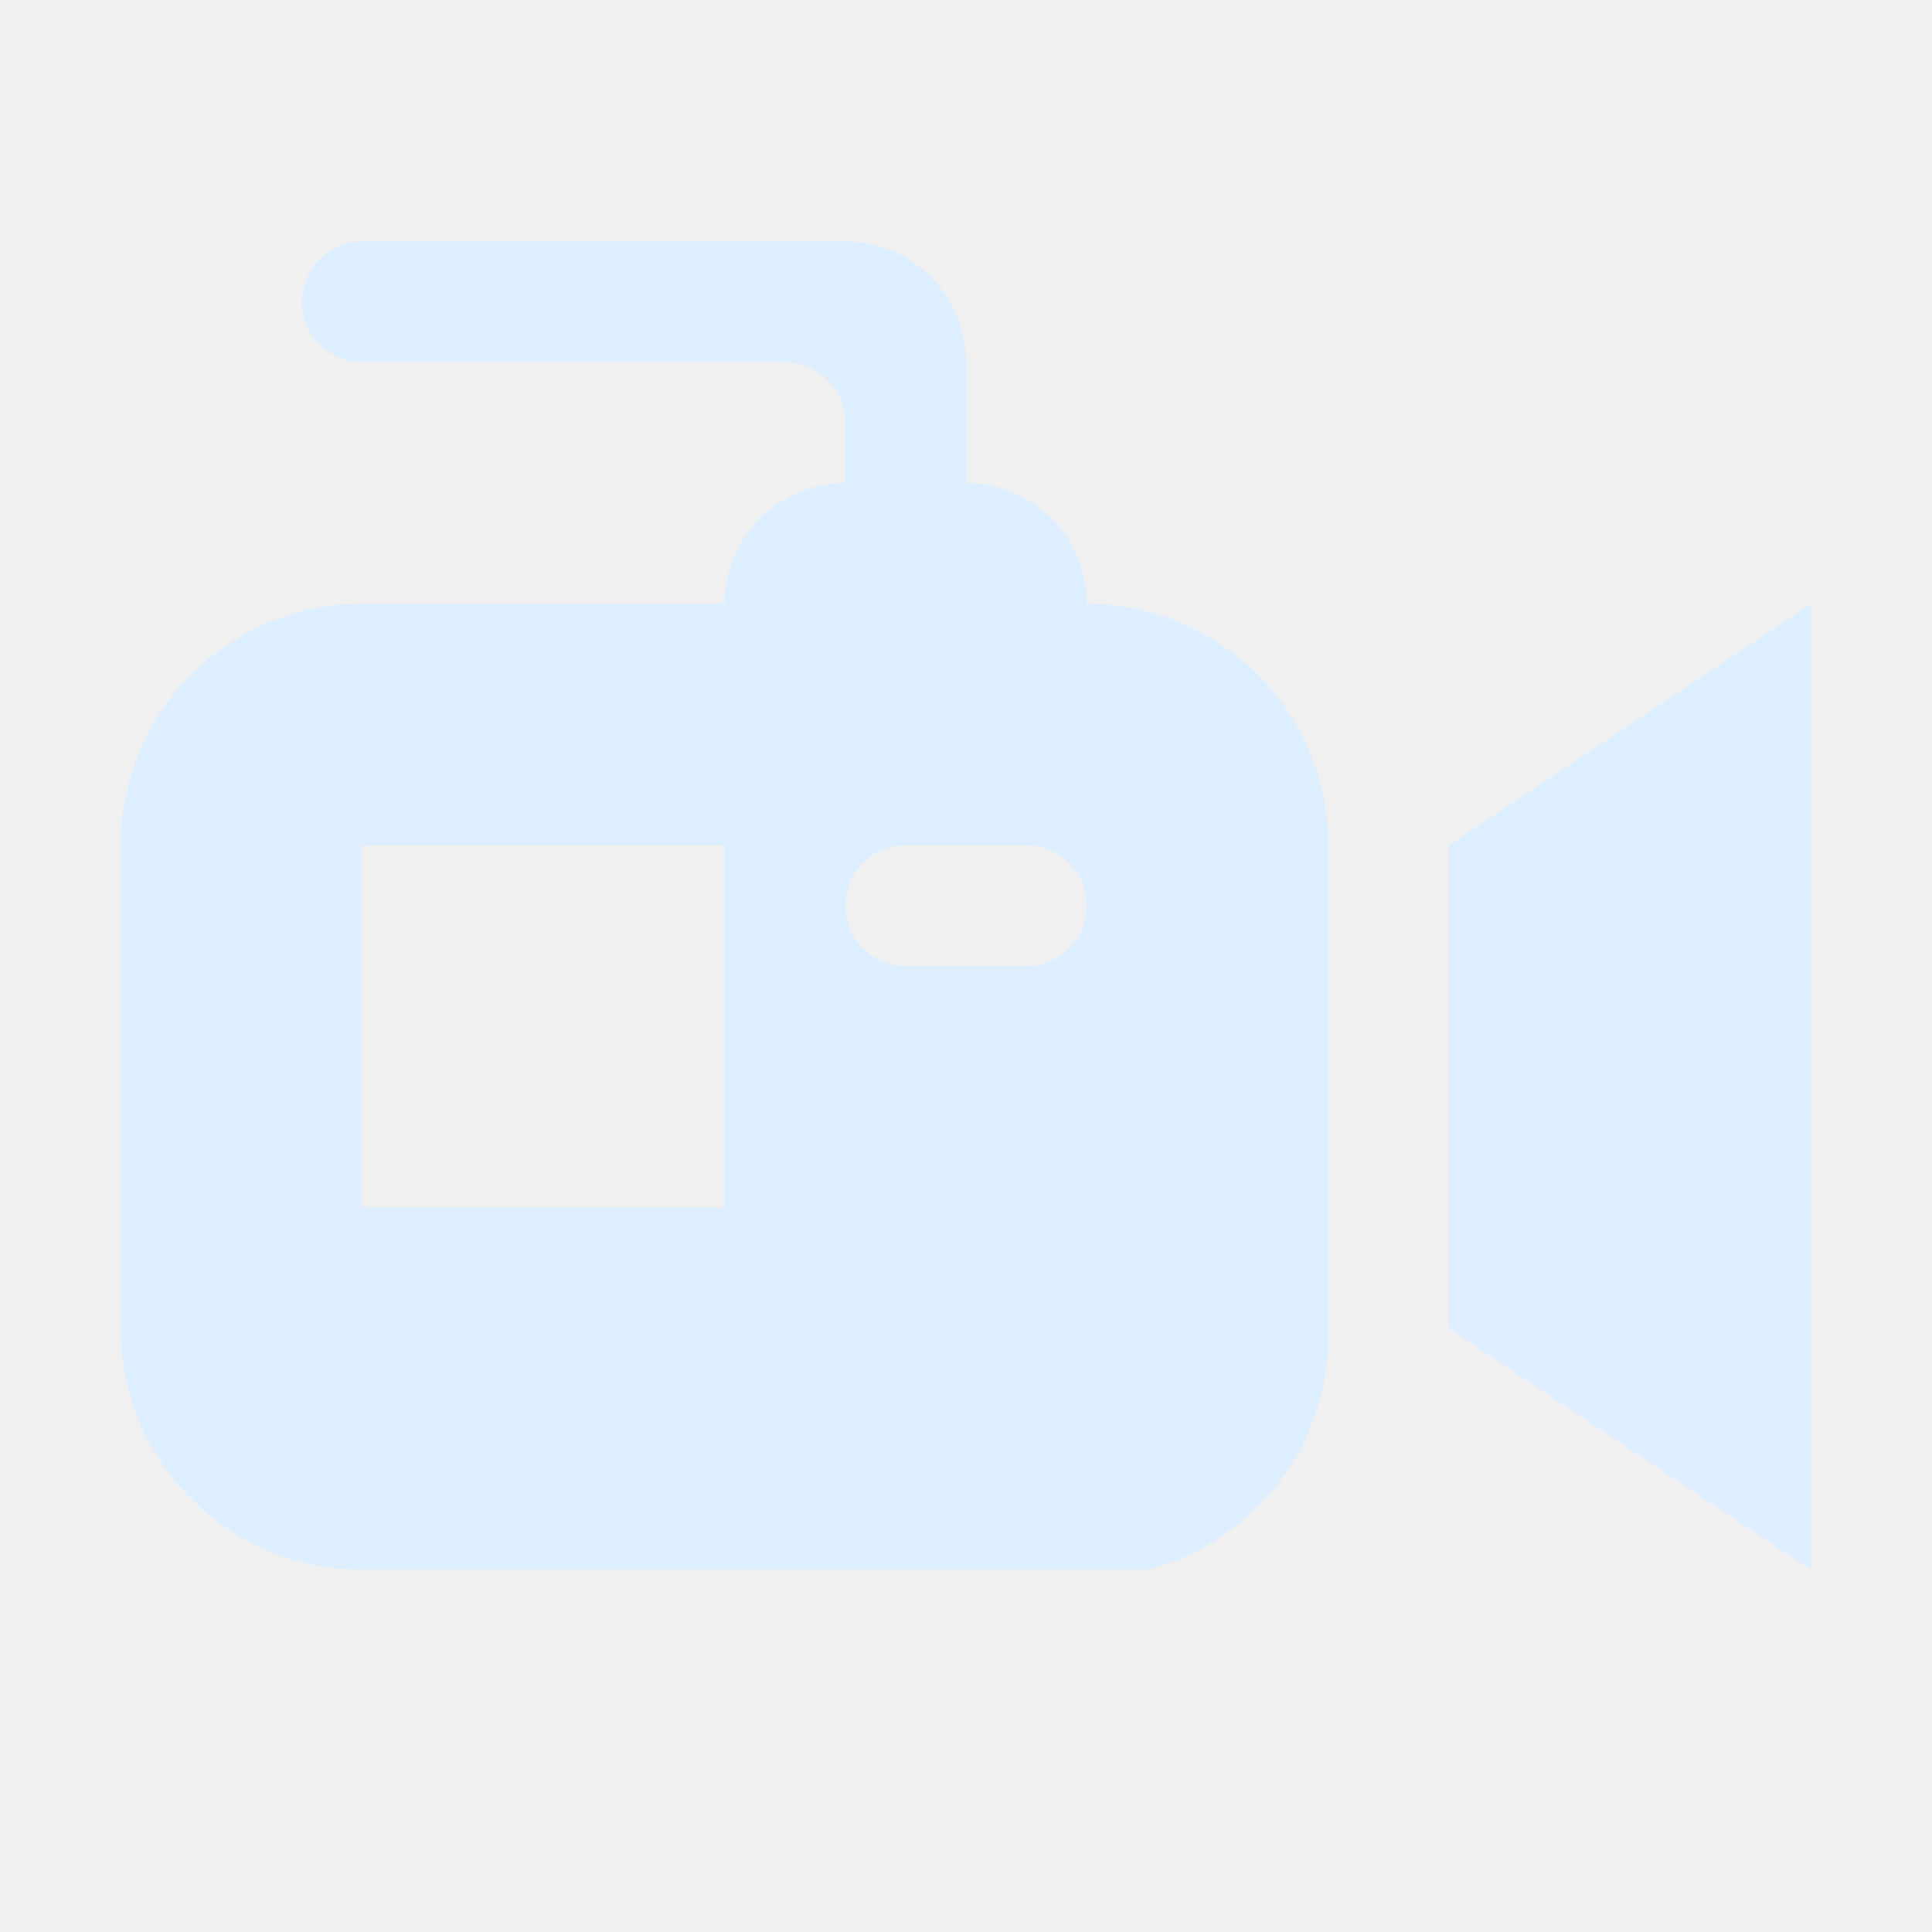
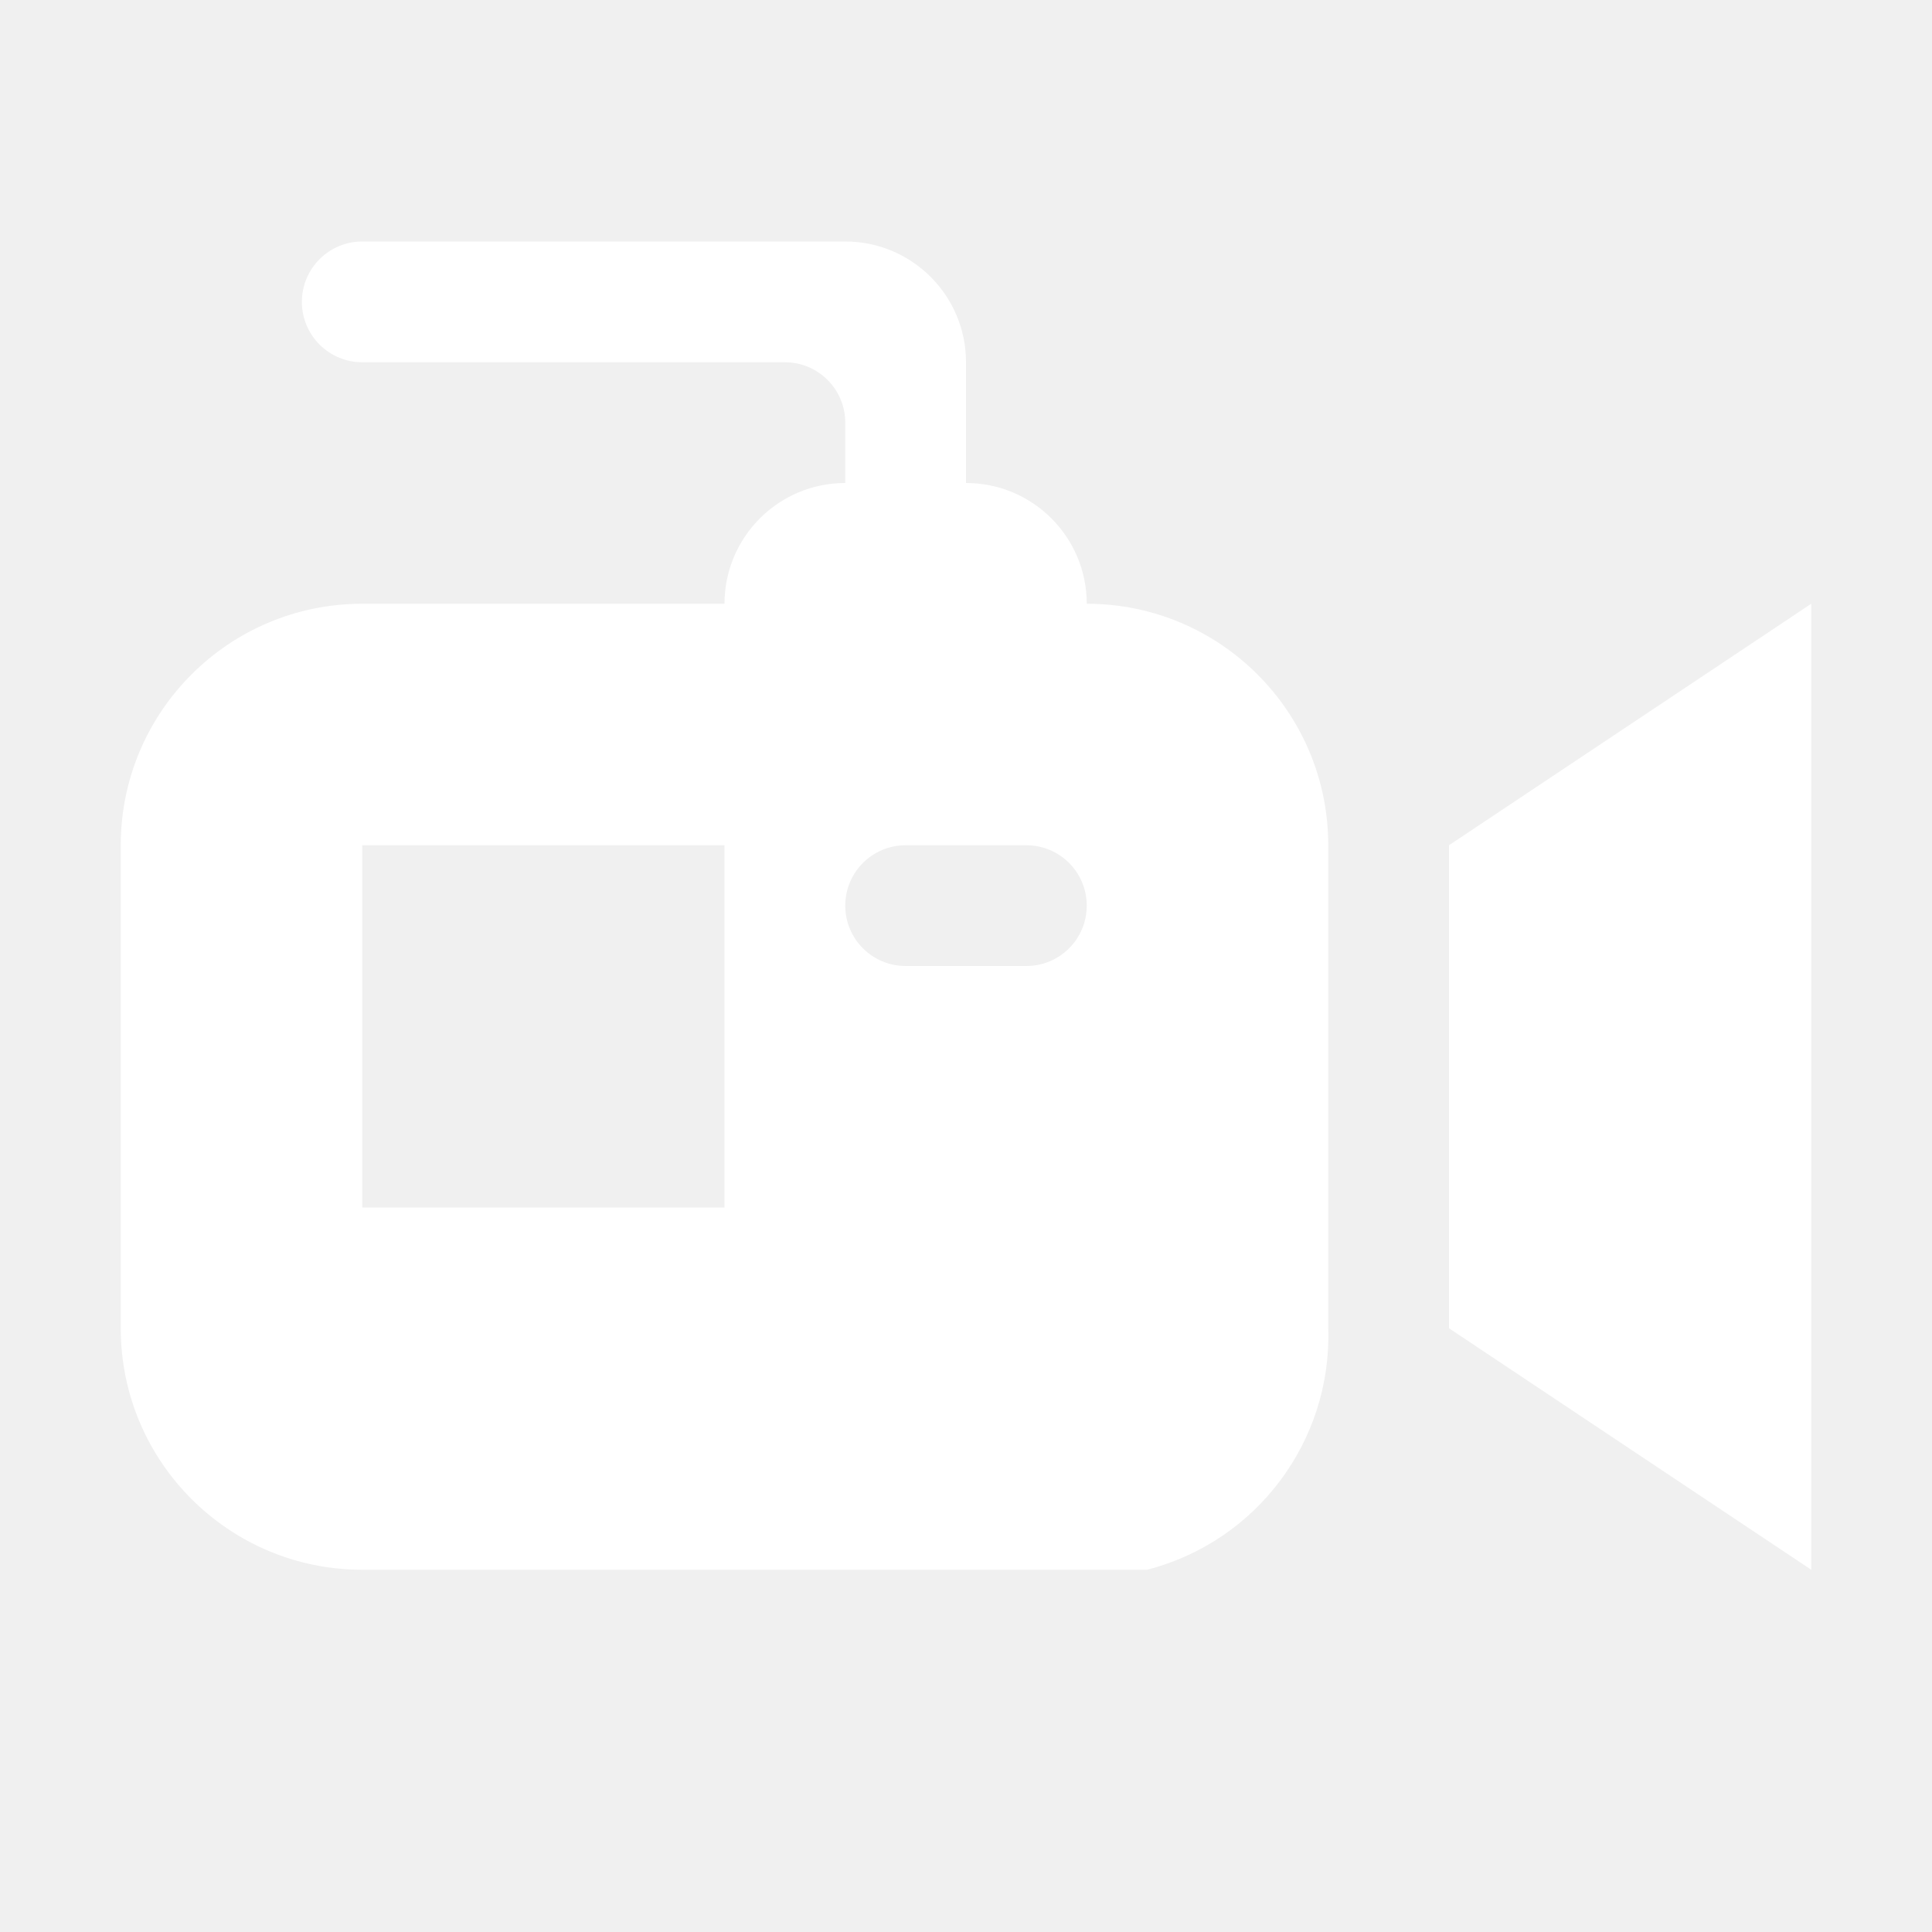
<svg xmlns="http://www.w3.org/2000/svg" width="16" height="16">
-   <path d="M3 5a2 2 0 00-2 2v4a2 2 0 002 2h6.5a2 2 0 001.5-2v-4a2 2 0 00-2-2 1 1 0 00-1-1v-1a1 1 0 00-1-1h-4a.5.5 0 000 1h3.5a.5.5 0 01.5.5v.5a1 1 0 00-1 1zM12 7v4l3 2v-8zM3 7h3v3h-3zM8.5 7a.5.5 0 010 1h-1a.5.5 0 010-1z" fill="#def" />
+   <path d="M3 5a2 2 0 00-2 2v4a2 2 0 002 2h6.5a2 2 0 001.5-2v-4a2 2 0 00-2-2 1 1 0 00-1-1v-1a1 1 0 00-1-1h-4a.5.5 0 000 1h3.5a.5.5 0 01.5.5v.5a1 1 0 00-1 1zM12 7v4l3 2v-8zM3 7h3v3h-3zM8.5 7a.5.5 0 010 1h-1a.5.5 0 010-1z" fill="#fff" />
</svg>
